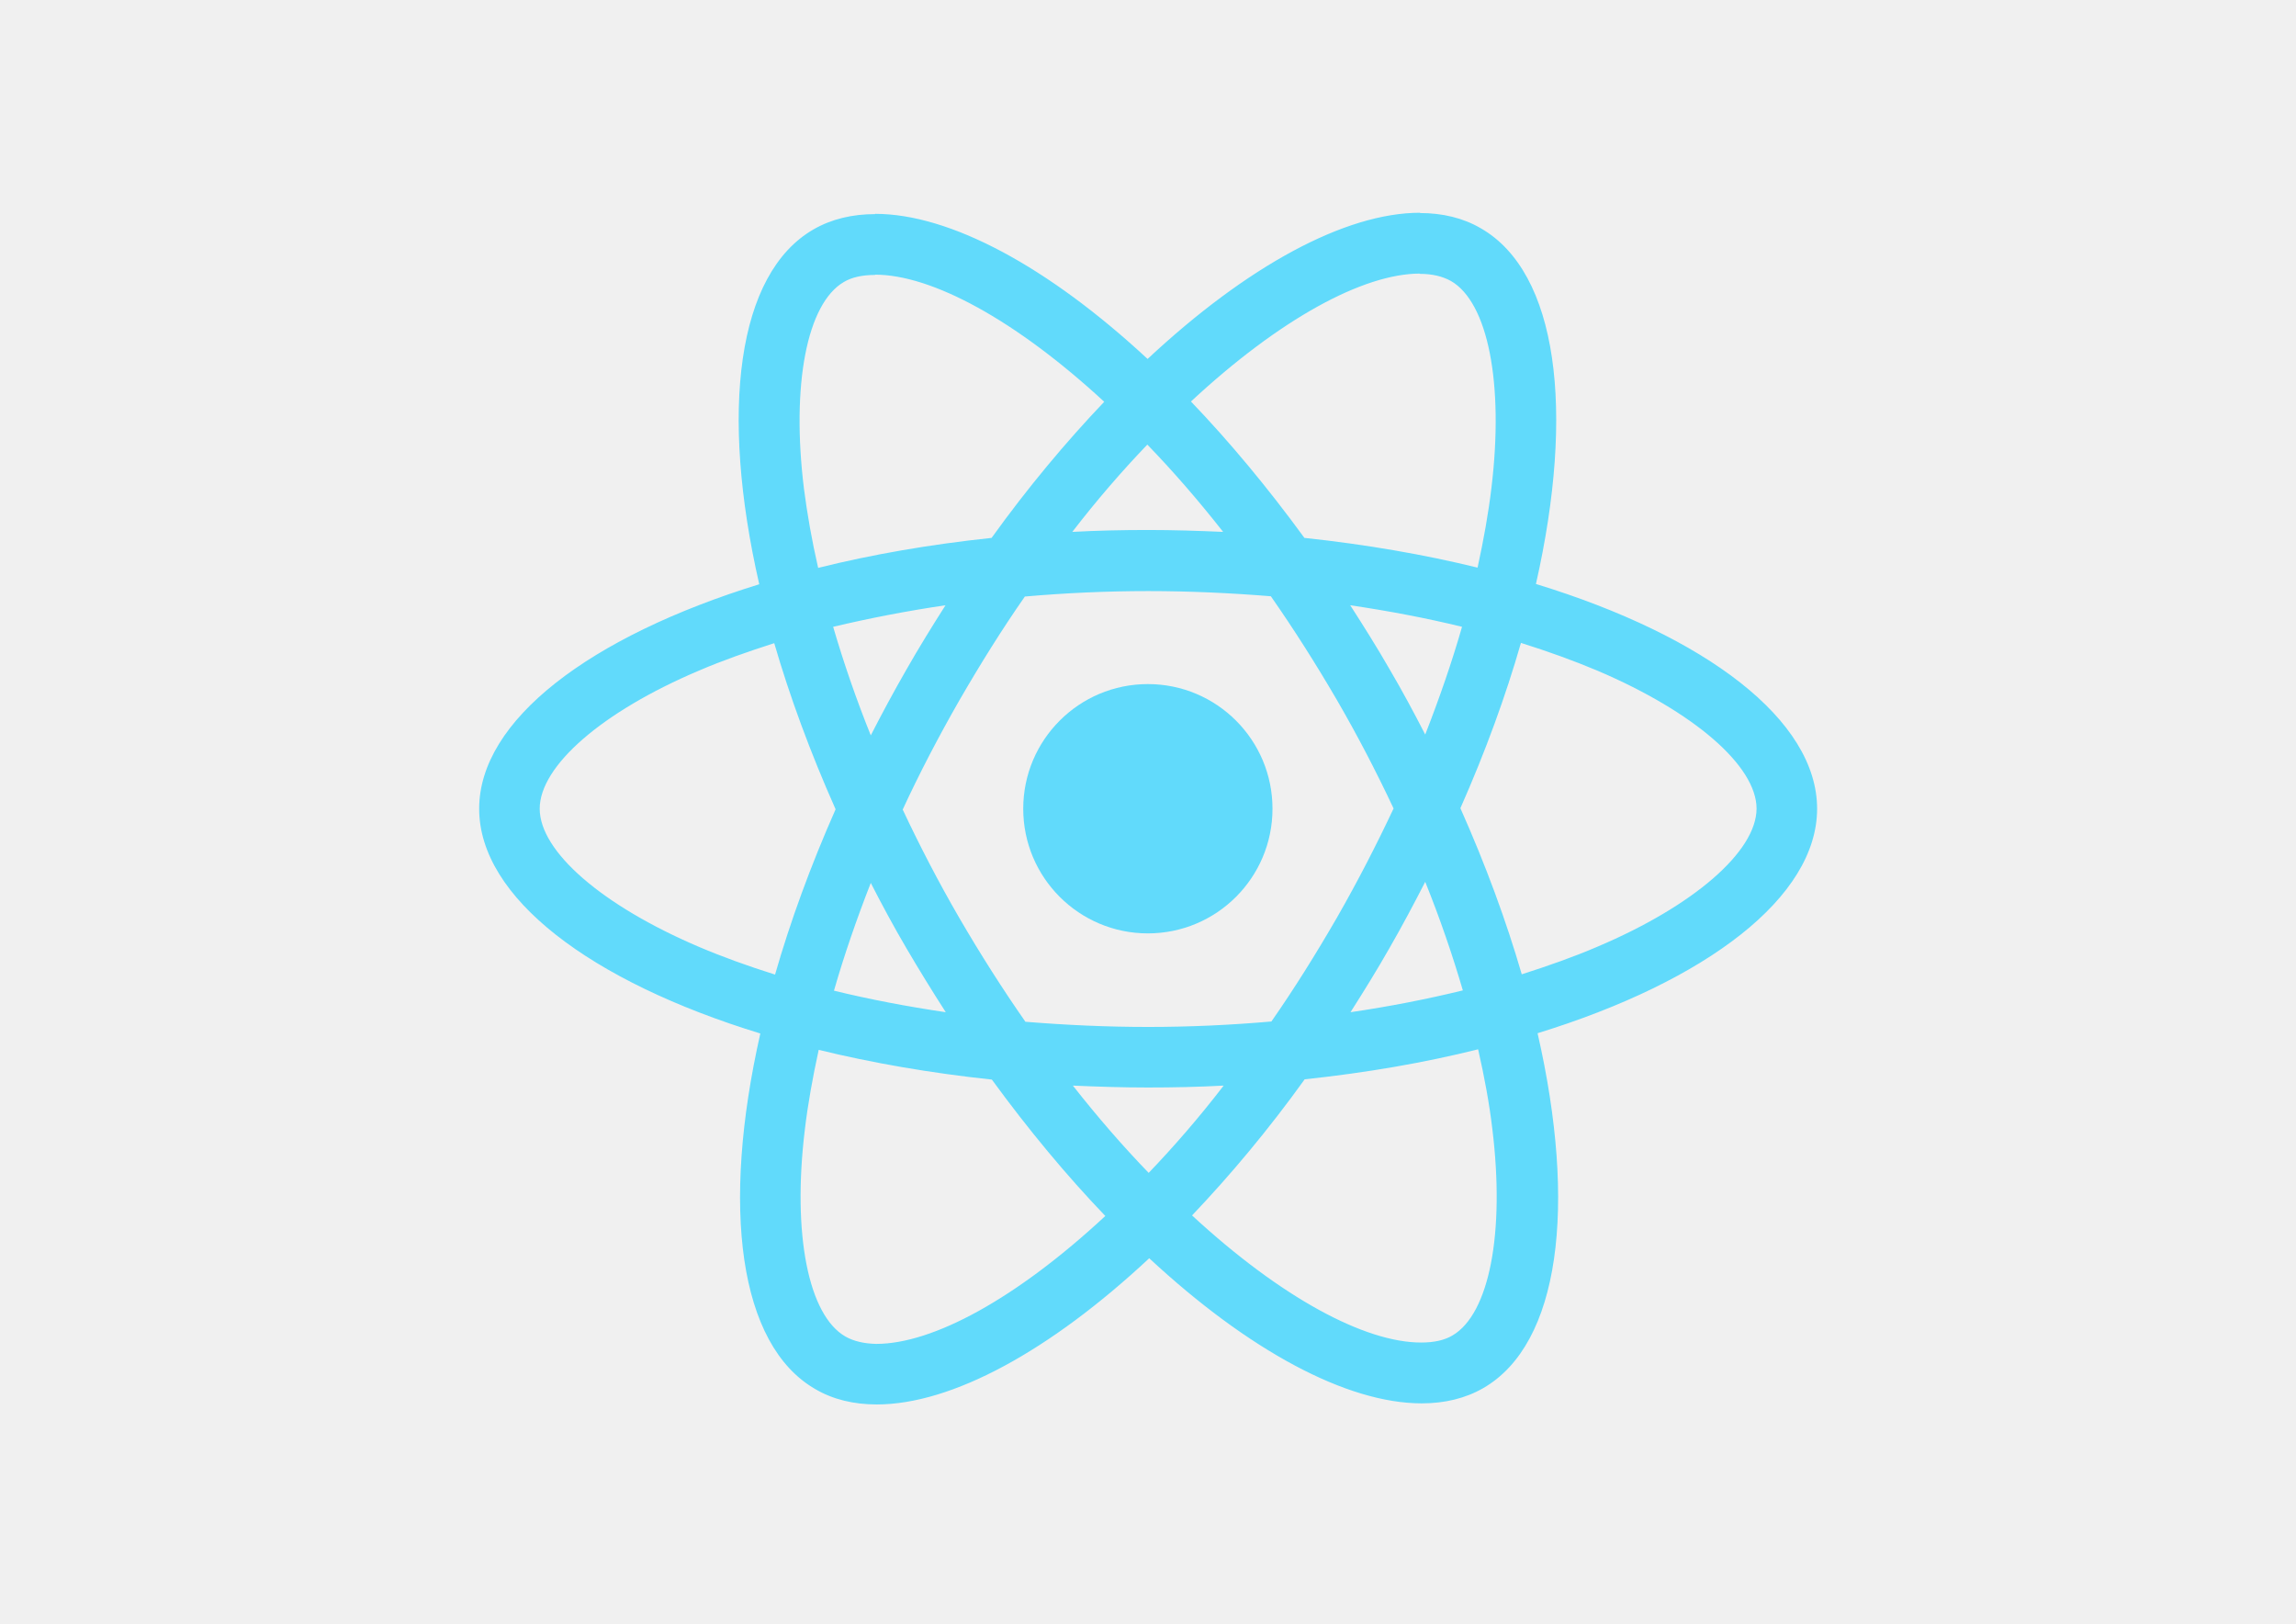
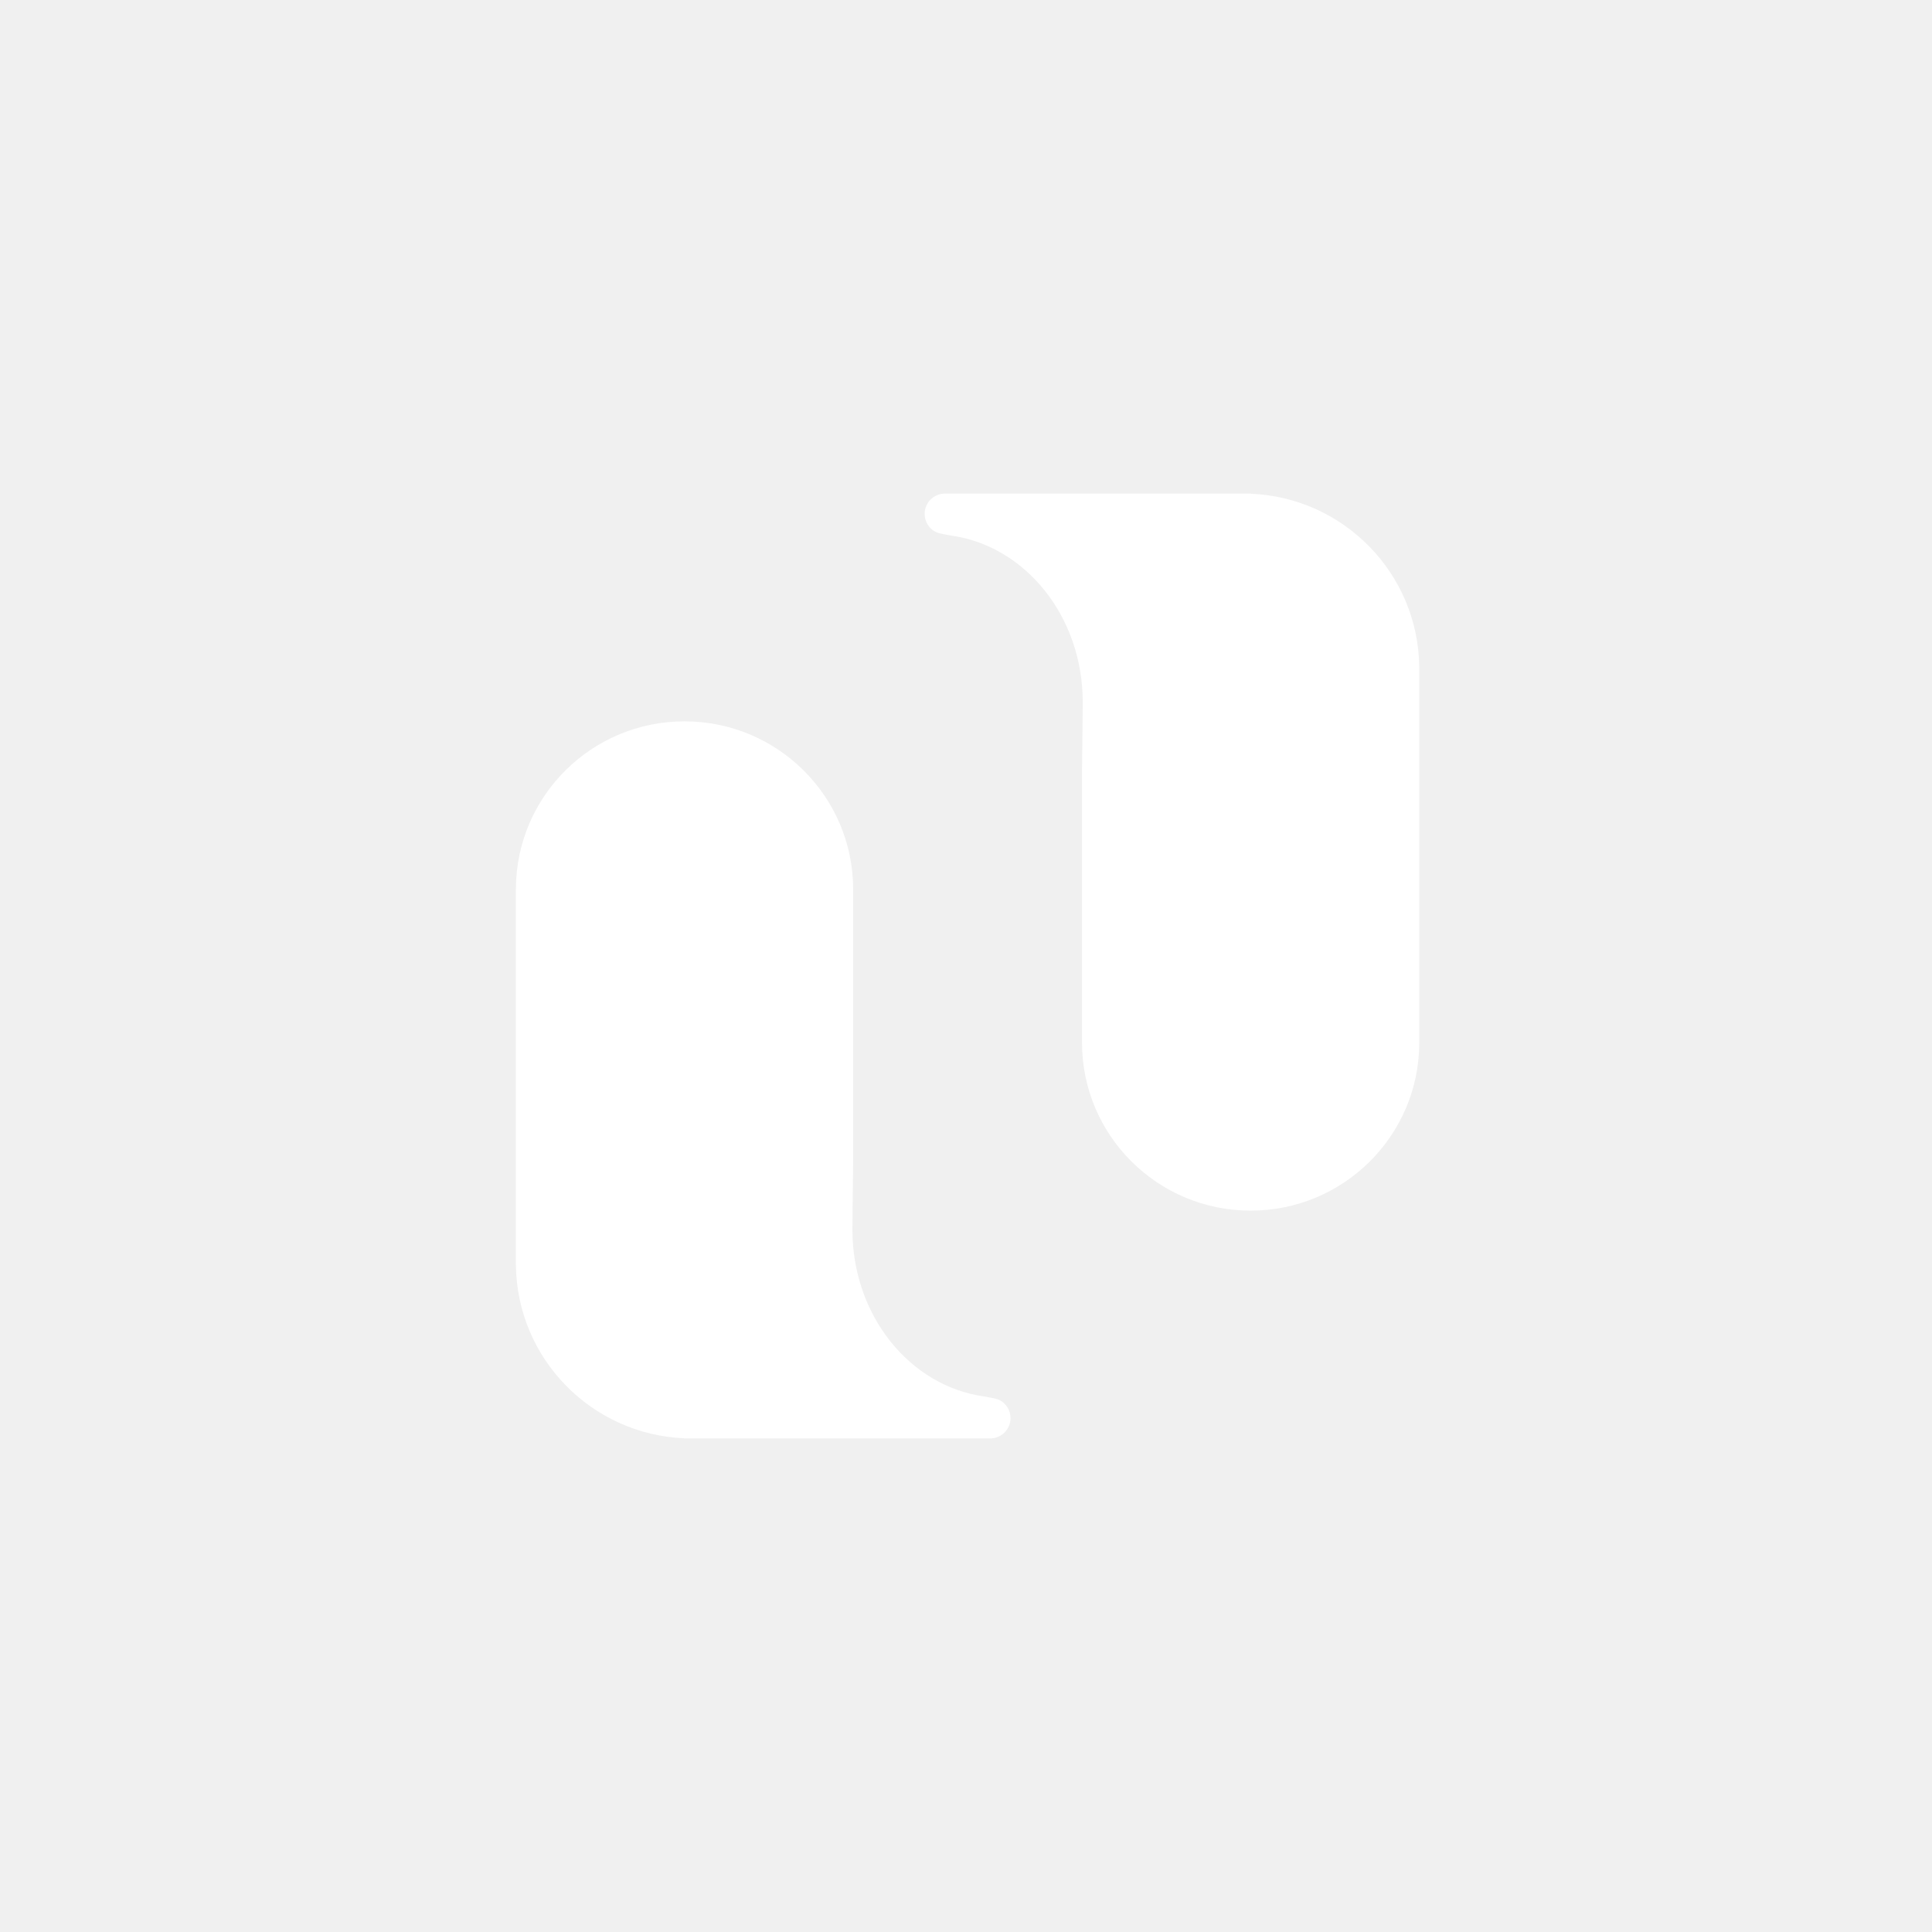
- <svg xmlns="http://www.w3.org/2000/svg" viewBox="0 0 841.9 595.3">
-   <g fill="#61DAFB">
-     <path d="M666.3 296.5c0-32.5-40.7-63.3-103.1-82.4 14.4-63.6 8-114.2-20.2-130.4-6.5-3.8-14.1-5.6-22.4-5.6v22.3c4.6 0 8.3.9 11.4 2.6 13.6 7.8 19.5 37.5 14.9 75.7-1.1 9.4-2.9 19.3-5.1 29.4-19.6-4.8-41-8.5-63.5-10.9-13.5-18.5-27.5-35.3-41.6-50 32.6-30.3 63.2-46.9 84-46.9V78c-27.5 0-63.5 19.6-99.9 53.6-36.4-33.8-72.4-53.2-99.9-53.2v22.3c20.7 0 51.4 16.5 84 46.6-14 14.7-28 31.4-41.3 49.9-22.6 2.4-44 6.1-63.6 11-2.3-10-4-19.7-5.2-29-4.7-38.2 1.1-67.9 14.6-75.8 3-1.8 6.9-2.6 11.5-2.6V78.5c-8.4 0-16 1.8-22.6 5.6-28.1 16.2-34.4 66.7-19.9 130.1-62.2 19.2-102.7 49.9-102.7 82.3 0 32.5 40.7 63.3 103.1 82.4-14.4 63.6-8 114.2 20.2 130.4 6.5 3.8 14.1 5.6 22.5 5.6 27.5 0 63.5-19.6 99.9-53.6 36.4 33.8 72.4 53.2 99.9 53.2 8.4 0 16-1.8 22.6-5.6 28.1-16.2 34.4-66.7 19.9-130.1 62-19.1 102.5-49.9 102.5-82.3zm-130.2-66.7c-3.7 12.9-8.3 26.2-13.5 39.5-4.1-8-8.4-16-13.1-24-4.6-8-9.5-15.8-14.4-23.4 14.2 2.1 27.9 4.7 41 7.9zm-45.8 106.5c-7.8 13.5-15.8 26.3-24.1 38.2-14.9 1.3-30 2-45.2 2-15.1 0-30.2-.7-45-1.9-8.3-11.9-16.4-24.6-24.2-38-7.6-13.1-14.5-26.4-20.8-39.8 6.2-13.4 13.2-26.8 20.7-39.9 7.8-13.5 15.8-26.3 24.1-38.2 14.9-1.3 30-2 45.2-2 15.1 0 30.2.7 45 1.9 8.3 11.9 16.4 24.6 24.2 38 7.6 13.1 14.5 26.4 20.8 39.8-6.3 13.4-13.2 26.8-20.7 39.9zm32.3-13c5.4 13.4 10 26.8 13.8 39.8-13.1 3.2-26.9 5.9-41.2 8 4.9-7.7 9.8-15.6 14.4-23.7 4.6-8 8.9-16.1 13-24.1zM421.2 430c-9.3-9.6-18.6-20.3-27.8-32 9 .4 18.2.7 27.5.7 9.4 0 18.7-.2 27.8-.7-9 11.7-18.3 22.4-27.5 32zm-74.4-58.9c-14.2-2.1-27.9-4.7-41-7.9 3.7-12.9 8.3-26.2 13.5-39.5 4.1 8 8.4 16 13.1 24 4.7 8 9.5 15.8 14.4 23.4zM420.7 163c9.3 9.6 18.6 20.3 27.8 32-9-.4-18.2-.7-27.5-.7-9.4 0-18.7.2-27.8.7 9-11.7 18.3-22.4 27.5-32zm-74 58.9c-4.9 7.7-9.8 15.6-14.4 23.7-4.6 8-8.9 16-13 24-5.4-13.4-10-26.8-13.8-39.8 13.1-3.1 26.9-5.8 41.2-7.9zm-90.5 125.2c-35.4-15.1-58.3-34.9-58.3-50.6 0-15.7 22.9-35.6 58.3-50.6 8.6-3.7 18-7 27.7-10.1 5.7 19.6 13.2 40 22.5 60.9-9.2 20.8-16.6 41.1-22.2 60.6-9.9-3.1-19.3-6.5-28-10.2zM310 490c-13.6-7.8-19.5-37.5-14.9-75.7 1.1-9.4 2.9-19.3 5.1-29.4 19.6 4.8 41 8.5 63.5 10.9 13.5 18.5 27.5 35.3 41.6 50-32.6 30.3-63.2 46.9-84 46.9-4.5-.1-8.3-1-11.3-2.7zm237.2-76.2c4.7 38.2-1.1 67.9-14.6 75.8-3 1.8-6.9 2.6-11.5 2.6-20.7 0-51.4-16.5-84-46.6 14-14.7 28-31.4 41.3-49.9 22.6-2.4 44-6.1 63.6-11 2.3 10.1 4.1 19.8 5.2 29.1zm38.5-66.7c-8.6 3.7-18 7-27.7 10.1-5.7-19.6-13.2-40-22.5-60.9 9.2-20.8 16.6-41.1 22.2-60.6 9.9 3.1 19.3 6.5 28.1 10.2 35.4 15.1 58.3 34.9 58.3 50.6-.1 15.7-23 35.6-58.4 50.6zM320.8 78.4z" />
-     <circle cx="420.9" cy="296.5" r="45.7" />
-     <path d="M520.5 78.1z" />
-   </g>
+ <svg xmlns="http://www.w3.org/2000/svg" width="400" height="400" viewBox="0 0 400 400" fill="none">
+   <path fill-rule="evenodd" clip-rule="evenodd" d="M206.837 289.817C206.833 289.817 206.833 289.813 206.829 289.813C206.215 289.543 204.626 289.264 203.741 289.125C203.729 289.125 203.716 289.116 203.699 289.112C188.36 286.954 176.489 272.357 176.489 254.661C176.489 253.512 176.54 247.731 176.637 240.312V184.145C176.637 164.928 161.005 149.347 141.723 149.347C122.534 149.347 106.962 164.772 106.814 183.862C106.81 183.866 106.81 183.874 106.814 183.883C106.81 183.929 106.81 183.967 106.81 184.014V184.145V262.025H106.814C107.089 281.309 122.445 296.962 141.651 297.781V297.81H204.995C207.328 297.81 209.217 295.927 209.217 293.6C209.221 291.933 208.247 290.497 206.837 289.817Z" fill="white" />
+   <path fill-rule="evenodd" clip-rule="evenodd" d="M193.819 110.183C193.823 110.183 193.823 110.187 193.827 110.187C194.441 110.457 196.029 110.736 196.914 110.875C196.927 110.875 196.94 110.884 196.957 110.888C212.296 113.046 224.167 127.643 224.167 145.34C224.167 146.488 224.116 152.269 224.019 159.688V215.851C224.019 235.068 239.65 250.649 258.932 250.649C278.121 250.649 293.694 235.224 293.842 216.134C293.846 216.13 293.846 216.121 293.842 216.113C293.846 216.067 293.846 216.029 293.846 215.982V215.851V137.976H293.842C293.567 118.691 278.21 103.038 259.004 102.219V102.19H195.661C193.327 102.19 191.438 104.073 191.438 106.4C191.434 108.067 192.408 109.503 193.819 110.183Z" fill="white" />
</svg>
